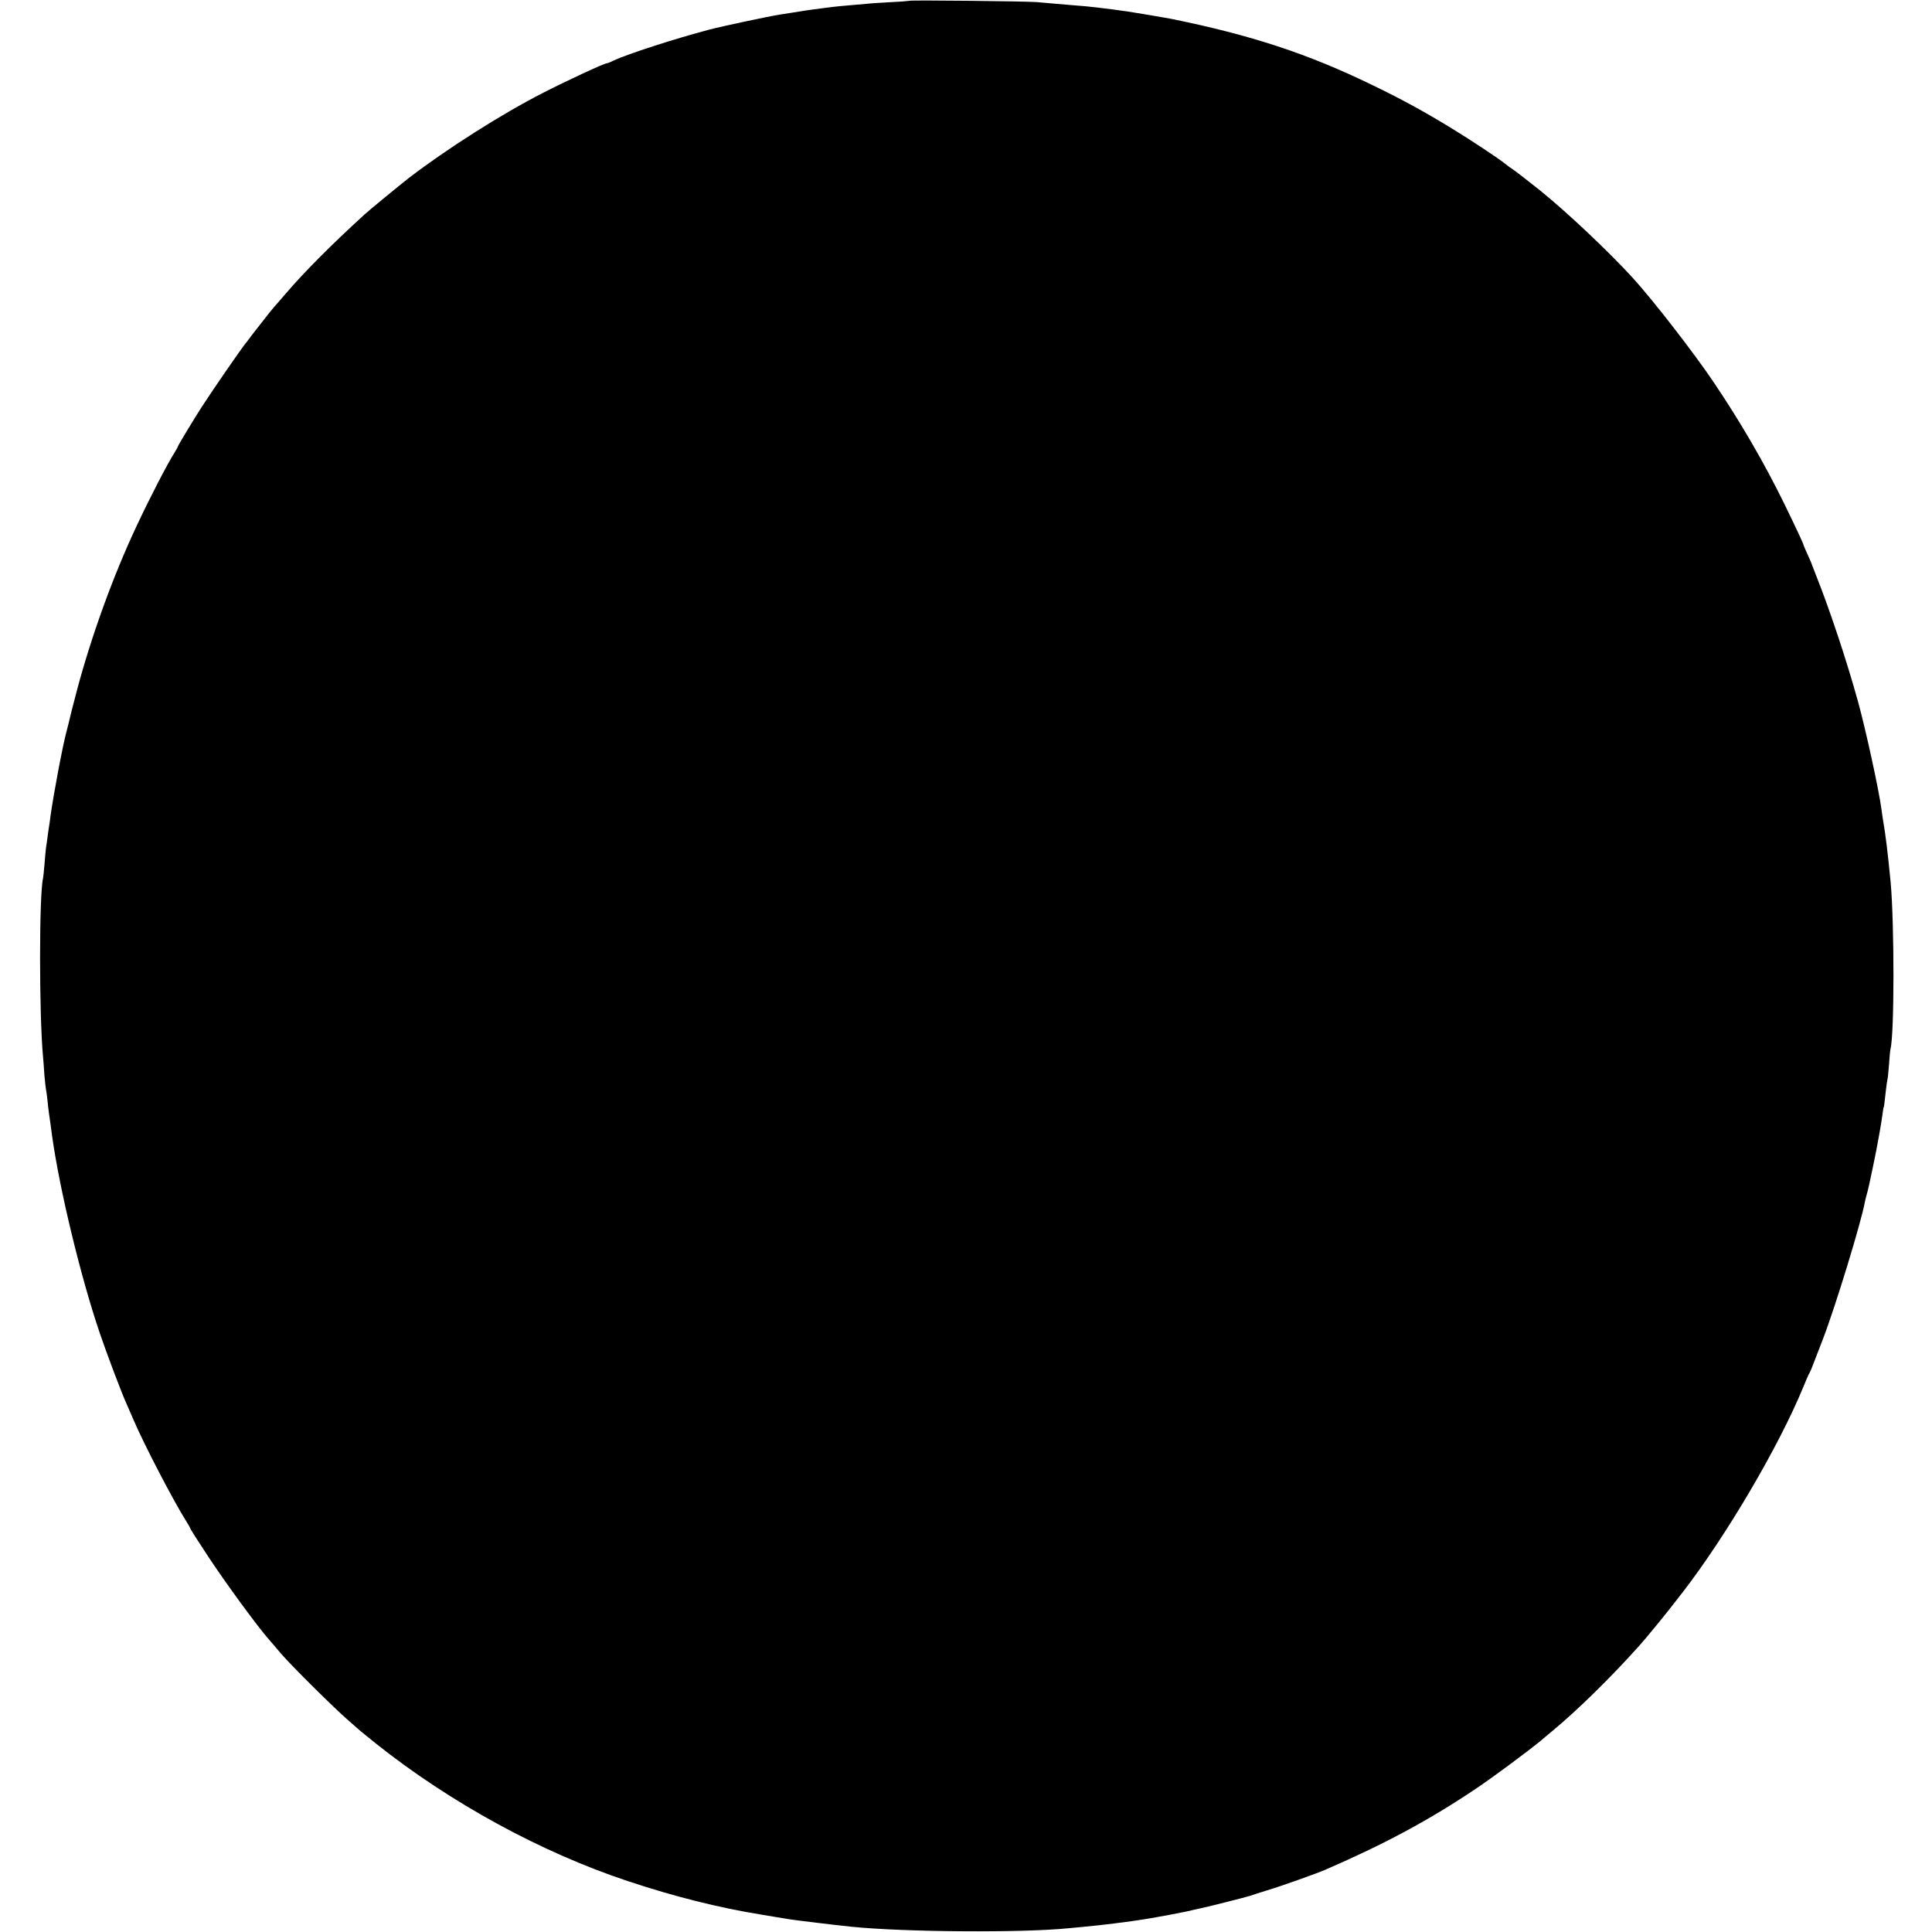
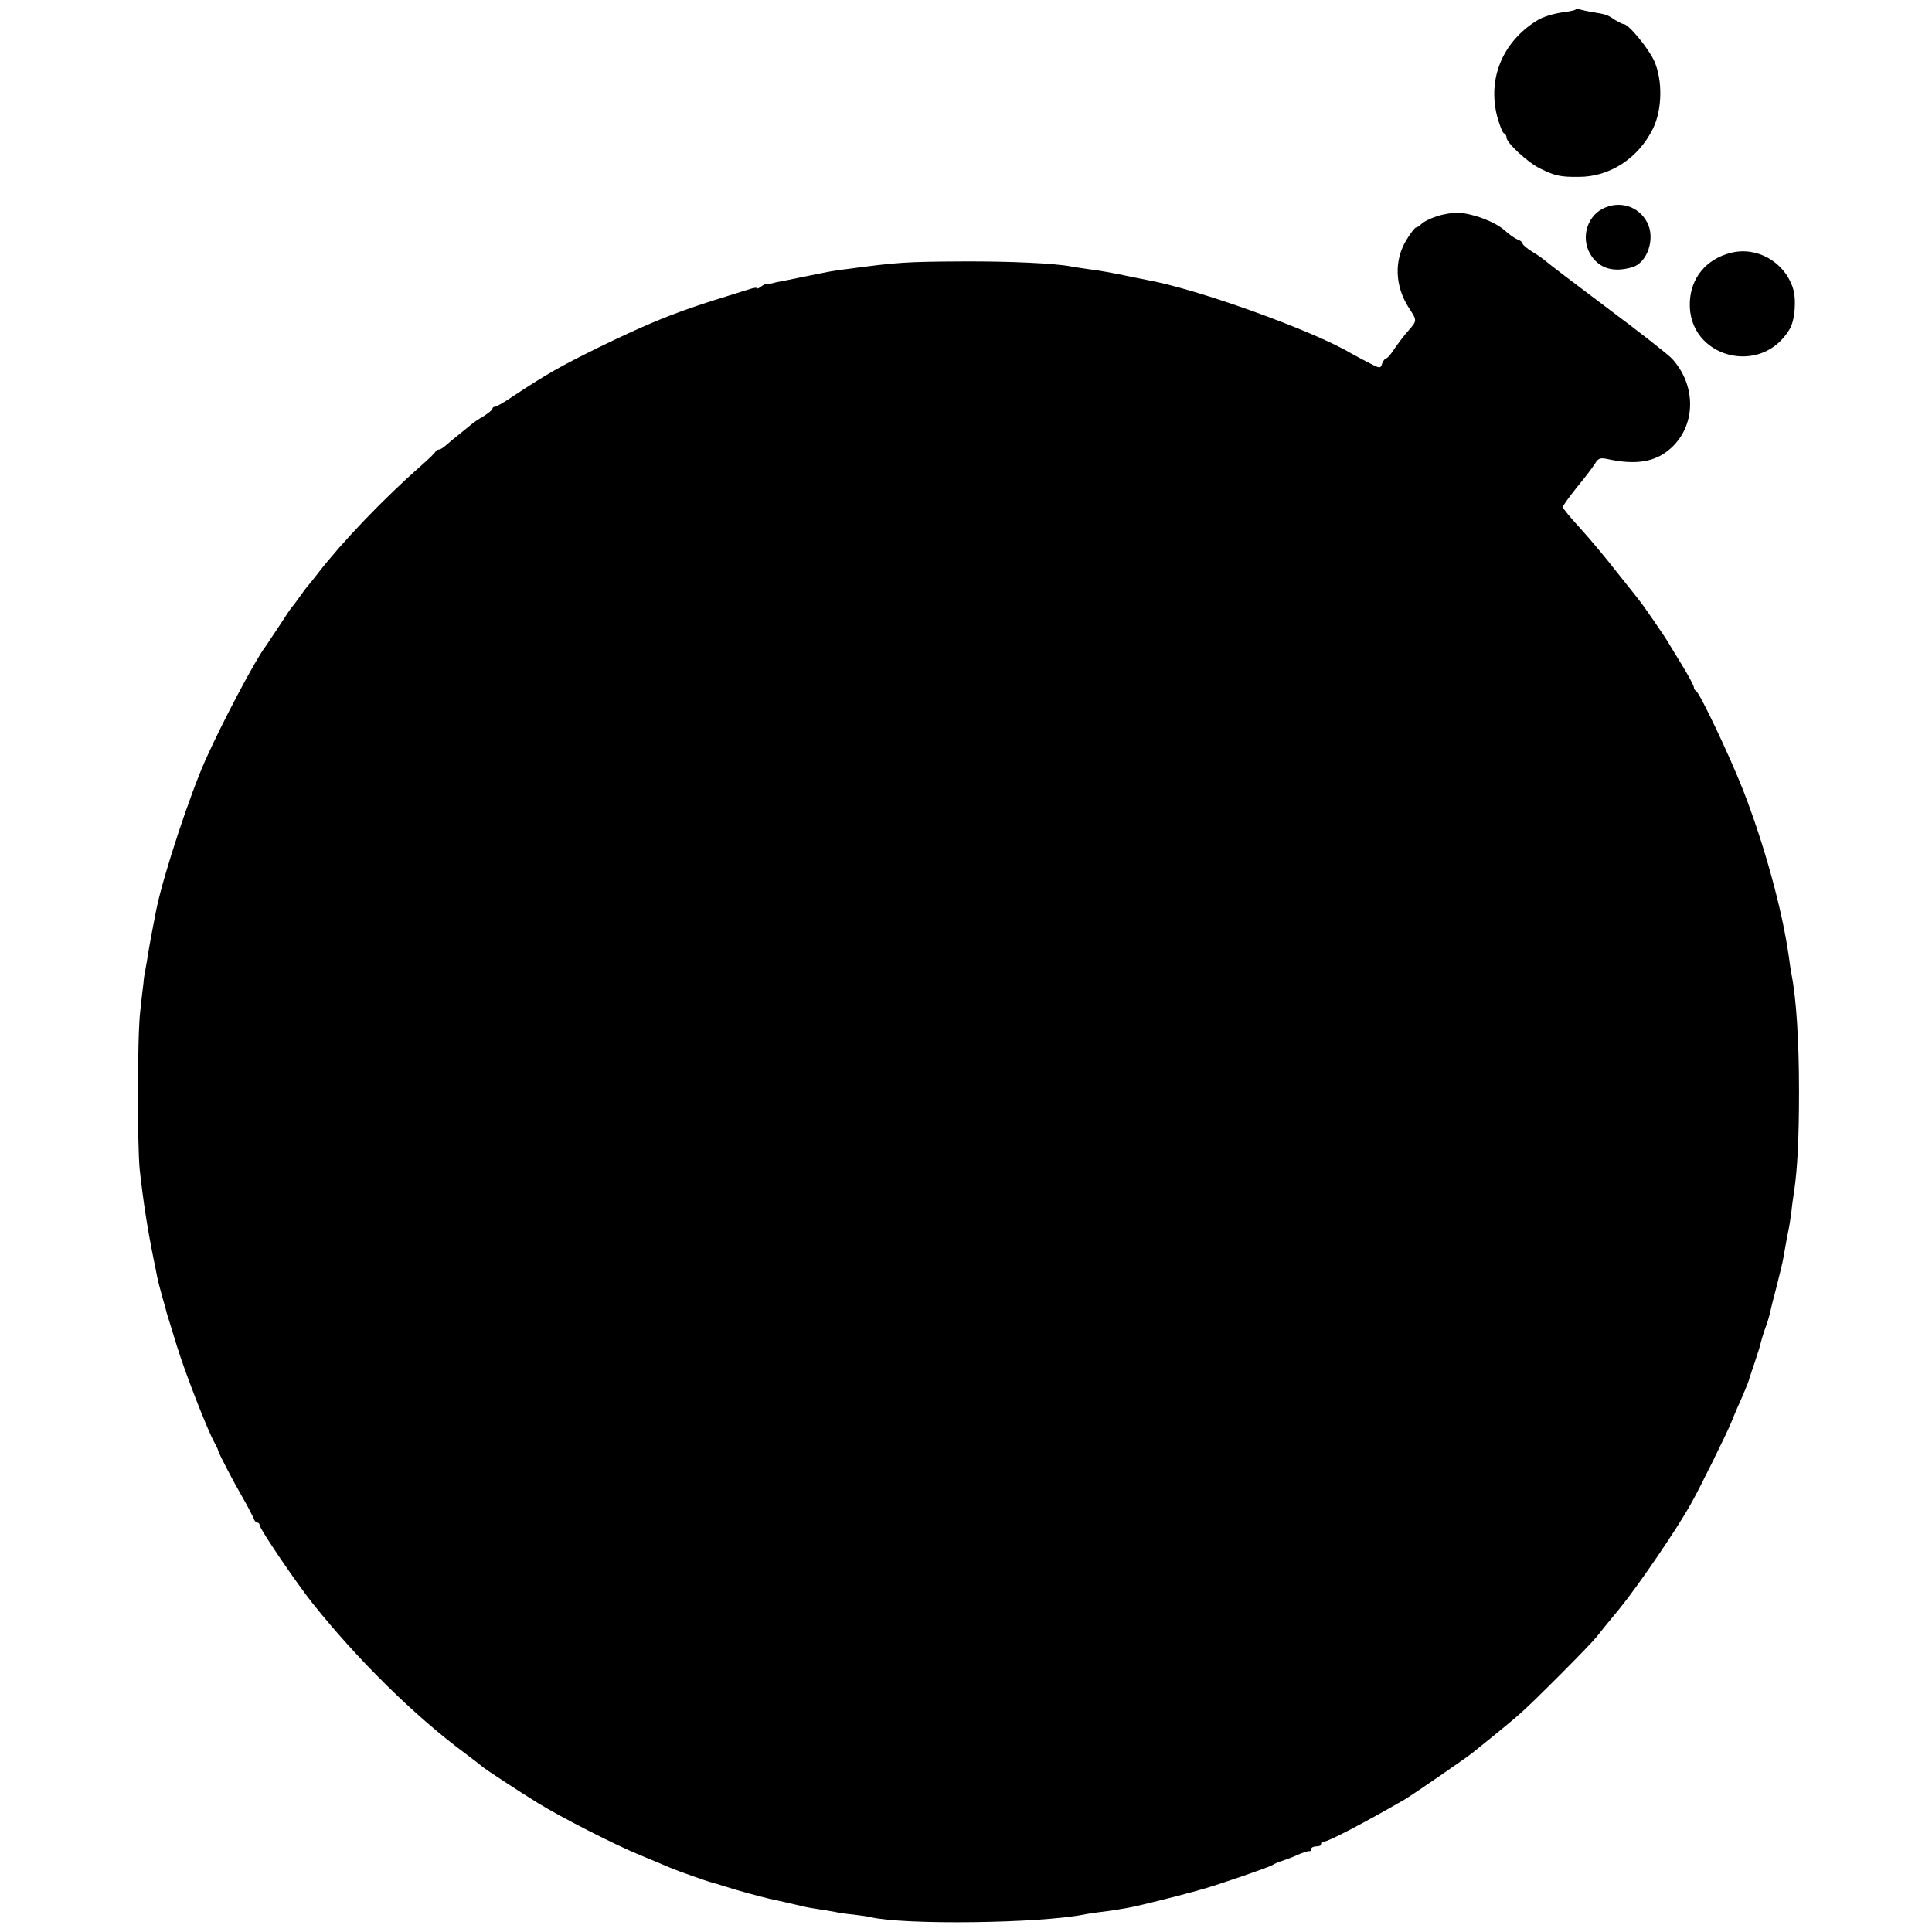
- <svg xmlns="http://www.w3.org/2000/svg" version="1.0" width="1280pt" height="1280pt" viewBox="0 0 1280 1280" preserveAspectRatio="xMidYMid meet">
-   <g transform="translate(0,1280) scale(0.1,-0.1)" fill="#000000" stroke="none">
-     <path d="M6028 12795 c-2 -1 -57 -6 -123 -9 -66 -4 -138 -8 -160 -11 -22 -2 -74 -6 -115 -10 -41 -3 -88 -8 -105 -10 -16 -2 -52 -7 -80 -10 -45 -5 -121 -16 -210 -31 -16 -2 -46 -7 -65 -10 -81 -13 -382 -77 -470 -100 -228 -60 -546 -163 -634 -205 -22 -11 -43 -19 -48 -19 -16 0 -266 -116 -418 -194 -278 -142 -641 -373 -895 -568 -56 -44 -260 -211 -290 -239 -235 -215 -396 -378 -527 -530 -25 -30 -58 -67 -73 -84 -14 -16 -45 -55 -68 -85 -23 -30 -44 -57 -47 -60 -3 -3 -18 -23 -35 -45 -16 -22 -33 -44 -38 -50 -29 -35 -218 -309 -293 -425 -50 -78 -154 -250 -154 -255 0 -3 -11 -23 -24 -44 -48 -76 -162 -296 -251 -486 -152 -323 -296 -718 -393 -1080 -28 -105 -50 -193 -57 -225 -2 -8 -8 -33 -14 -55 -27 -100 -86 -416 -107 -565 -2 -19 -6 -48 -9 -65 -3 -16 -7 -48 -10 -70 -3 -22 -7 -53 -10 -70 -2 -16 -7 -66 -10 -110 -4 -44 -8 -87 -10 -95 -26 -106 -26 -902 0 -1180 2 -19 6 -73 9 -120 4 -47 9 -92 11 -100 2 -8 7 -42 10 -75 3 -33 8 -71 10 -85 7 -49 18 -125 20 -145 50 -358 191 -941 317 -1310 44 -130 144 -395 177 -467 15 -35 36 -83 47 -108 64 -151 266 -540 347 -667 15 -24 27 -45 27 -48 0 -4 55 -90 123 -193 113 -171 322 -457 397 -542 17 -19 54 -63 83 -97 68 -79 351 -360 447 -443 41 -36 77 -67 80 -70 3 -3 48 -39 100 -81 495 -394 1095 -721 1670 -912 307 -102 600 -176 885 -222 17 -3 57 -9 90 -15 33 -6 74 -12 90 -15 43 -7 308 -39 415 -50 351 -36 1138 -41 1440 -10 19 2 62 6 95 9 106 9 315 35 410 51 73 11 266 48 295 55 19 5 46 11 60 14 40 7 312 76 340 85 14 5 66 22 115 37 88 26 327 111 389 138 390 169 688 329 1001 540 106 71 347 250 425 315 30 25 63 54 75 63 170 141 385 352 575 564 38 41 198 237 240 293 14 18 34 45 46 59 290 375 640 970 801 1362 19 47 38 90 42 95 4 6 20 44 35 85 16 41 40 104 54 140 81 210 255 778 278 910 3 14 9 39 14 55 10 32 64 291 76 365 4 25 8 47 9 50 2 7 18 110 21 135 1 11 3 20 4 20 2 0 3 9 15 115 4 36 9 67 10 70 2 3 6 46 10 95 3 50 8 97 10 105 26 99 26 827 1 1105 -19 195 -34 321 -51 415 -2 14 -7 45 -10 70 -18 133 -105 530 -156 715 -75 270 -184 598 -272 820 -17 44 -32 82 -33 85 0 3 -12 31 -27 64 -15 32 -27 60 -27 62 0 8 -43 100 -126 271 -135 276 -292 546 -472 813 -133 197 -400 541 -531 685 -160 176 -438 438 -616 582 -76 61 -163 128 -185 143 -13 8 -35 24 -49 36 -41 33 -226 156 -341 226 -180 111 -338 198 -535 293 -427 208 -806 333 -1340 441 -29 6 -244 42 -285 48 -157 22 -256 34 -345 40 -38 3 -97 8 -130 11 -33 3 -89 8 -125 11 -71 6 -836 14 -842 9z" />
+ <svg xmlns="http://www.w3.org/2000/svg" version="1.0" width="722pt" height="722pt" viewBox="0 0 722 722" preserveAspectRatio="xMidYMid meet">
+   <g transform="translate(0,722) scale(0.1,-0.1)" fill="#000000" stroke="none">
+     <path d="M5888 7184 c-3 -2 -18 -6 -34 -8 -48 -6 -88 -18 -114 -35 -126 -80 -181 -216 -145 -356 9 -33 20 -61 25 -63 6 -2 10 -9 10 -16 0 -20 80 -94 126 -116 54 -27 77 -32 145 -31 115 0 222 70 276 180 35 70 37 181 5 253 -21 47 -96 138 -114 138 -5 0 -20 8 -35 17 -28 19 -30 19 -83 28 -19 3 -40 8 -47 10 -6 2 -13 2 -15 -1z" />
+     <path d="M5989 6440 c-63 -33 -83 -119 -40 -179 33 -46 83 -59 150 -40 57 16 88 107 57 167 -32 62 -104 84 -167 52z" />
+     <path d="M5370 6412 c-24 -8 -51 -21 -58 -29 -7 -7 -16 -13 -20 -13 -4 0 -20 -20 -35 -45 -48 -76 -45 -175 9 -257 30 -46 30 -46 -2 -83 -15 -16 -38 -47 -52 -67 -13 -21 -28 -38 -33 -38 -4 0 -10 -9 -14 -19 -6 -19 -8 -19 -53 5 -26 13 -54 29 -62 33 -142 85 -578 242 -765 275 -16 3 -41 8 -55 11 -64 14 -121 24 -161 29 -24 3 -53 8 -65 10 -60 12 -231 20 -409 19 -206 -1 -241 -3 -426 -28 -52 -6 -61 -8 -174 -31 -44 -9 -87 -18 -95 -19 -8 -2 -17 -4 -20 -5 -3 -1 -9 -2 -14 -1 -4 1 -14 -4 -22 -10 -8 -6 -14 -9 -14 -6 0 3 -12 2 -27 -3 -16 -5 -77 -24 -138 -43 -153 -49 -246 -87 -425 -174 -148 -73 -194 -99 -323 -184 -32 -22 -62 -39 -67 -39 -6 0 -10 -4 -10 -8 0 -4 -15 -16 -32 -27 -18 -10 -38 -24 -44 -29 -7 -6 -27 -22 -44 -36 -18 -14 -41 -33 -51 -42 -11 -10 -23 -18 -28 -18 -5 0 -11 -3 -13 -7 -2 -5 -25 -28 -53 -52 -143 -126 -295 -285 -385 -401 -19 -25 -37 -47 -40 -50 -3 -3 -17 -21 -30 -40 -13 -19 -27 -37 -30 -40 -3 -3 -24 -34 -47 -70 -24 -36 -46 -69 -50 -75 -35 -44 -158 -276 -222 -418 -60 -132 -159 -433 -186 -562 -16 -80 -26 -135 -31 -165 -3 -19 -7 -46 -10 -60 -3 -14 -7 -38 -8 -55 -2 -16 -8 -64 -12 -105 -11 -89 -11 -498 -2 -590 13 -119 30 -228 53 -340 3 -14 8 -38 11 -55 3 -16 12 -52 20 -80 8 -27 15 -52 15 -55 2 -7 5 -16 40 -130 30 -98 115 -317 142 -364 6 -12 12 -23 12 -26 1 -9 55 -113 91 -175 19 -33 37 -68 41 -77 3 -10 9 -18 14 -18 5 0 9 -4 9 -9 0 -14 139 -219 200 -295 167 -209 379 -418 565 -556 33 -25 62 -47 65 -50 7 -8 142 -96 210 -138 88 -54 287 -156 385 -196 50 -21 99 -41 110 -46 25 -11 135 -50 155 -55 8 -2 31 -9 50 -15 40 -13 127 -37 162 -45 33 -7 98 -22 128 -29 14 -4 41 -8 60 -11 19 -3 46 -7 60 -10 14 -3 45 -8 70 -10 25 -3 54 -7 65 -10 128 -29 625 -23 795 10 19 4 49 8 65 10 28 3 87 12 124 20 20 4 182 44 196 49 6 1 30 8 55 15 62 17 253 83 265 91 6 4 21 11 34 15 13 4 40 14 60 23 20 9 39 15 44 14 4 -1 7 3 7 8 0 6 9 10 20 10 11 0 20 4 20 10 0 5 3 9 8 8 11 -3 158 74 301 157 32 19 228 154 253 174 7 6 42 34 78 63 36 29 83 68 105 88 49 43 253 248 279 280 10 13 50 62 88 108 70 86 213 295 267 392 31 54 135 265 151 305 4 11 15 36 23 55 20 44 40 93 42 100 0 3 11 34 23 70 12 36 22 68 22 72 1 4 7 26 15 49 9 23 17 51 20 63 2 12 13 57 25 101 11 44 23 92 25 107 9 53 15 83 20 108 3 14 7 43 10 65 2 22 7 56 10 75 12 81 18 196 18 370 0 194 -10 346 -28 440 -3 13 -7 42 -10 65 -25 177 -92 420 -172 625 -50 127 -162 363 -175 368 -4 2 -8 8 -8 14 0 5 -19 41 -42 79 -24 39 -48 78 -53 87 -14 24 -95 142 -111 161 -7 9 -43 55 -81 102 -37 48 -98 121 -135 162 -38 41 -68 78 -68 82 0 4 24 38 53 74 30 36 60 76 68 89 11 19 19 22 44 17 108 -24 181 -12 238 39 95 84 98 235 5 336 -13 14 -122 100 -243 190 -121 91 -225 170 -232 177 -7 6 -28 21 -48 33 -19 12 -35 25 -35 30 0 5 -8 11 -17 14 -10 4 -33 19 -51 36 -37 32 -117 62 -172 65 -19 1 -55 -5 -80 -13z" />
+     <path d="M6468 6275 c-92 -23 -150 -94 -153 -185 -8 -206 267 -280 373 -100 20 33 26 113 12 154 -32 98 -135 156 -232 131z" />
  </g>
</svg>
